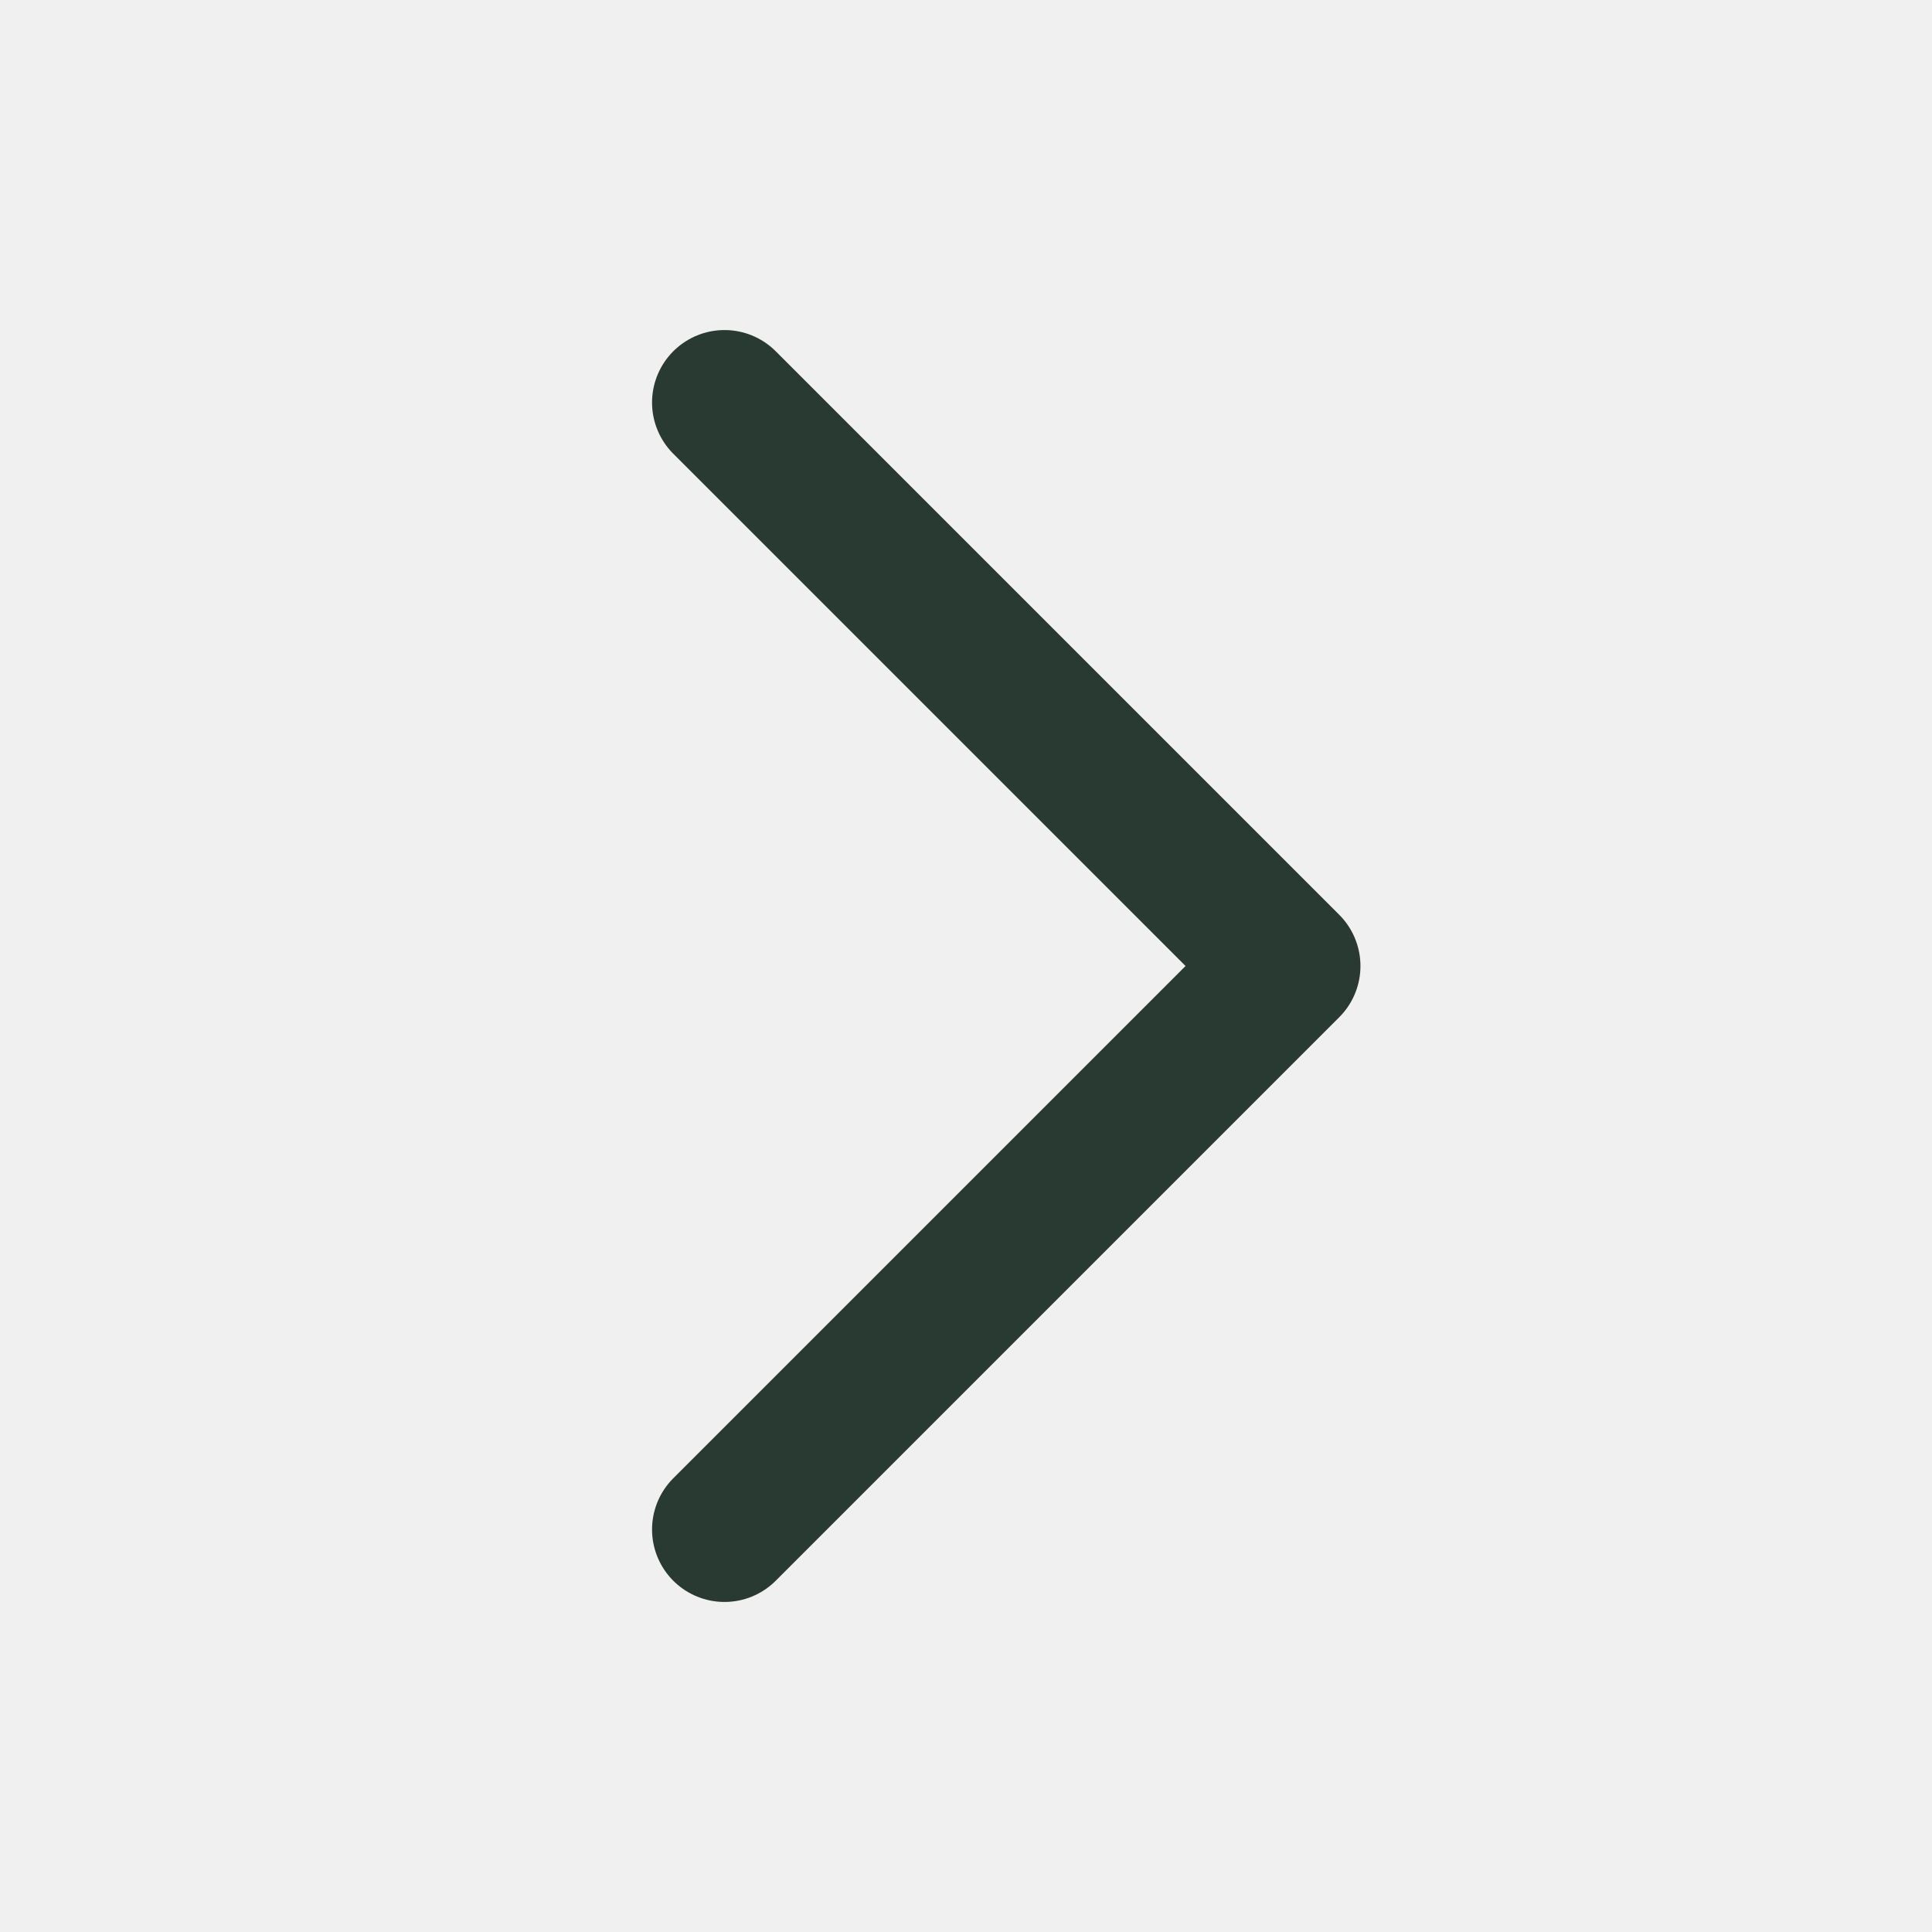
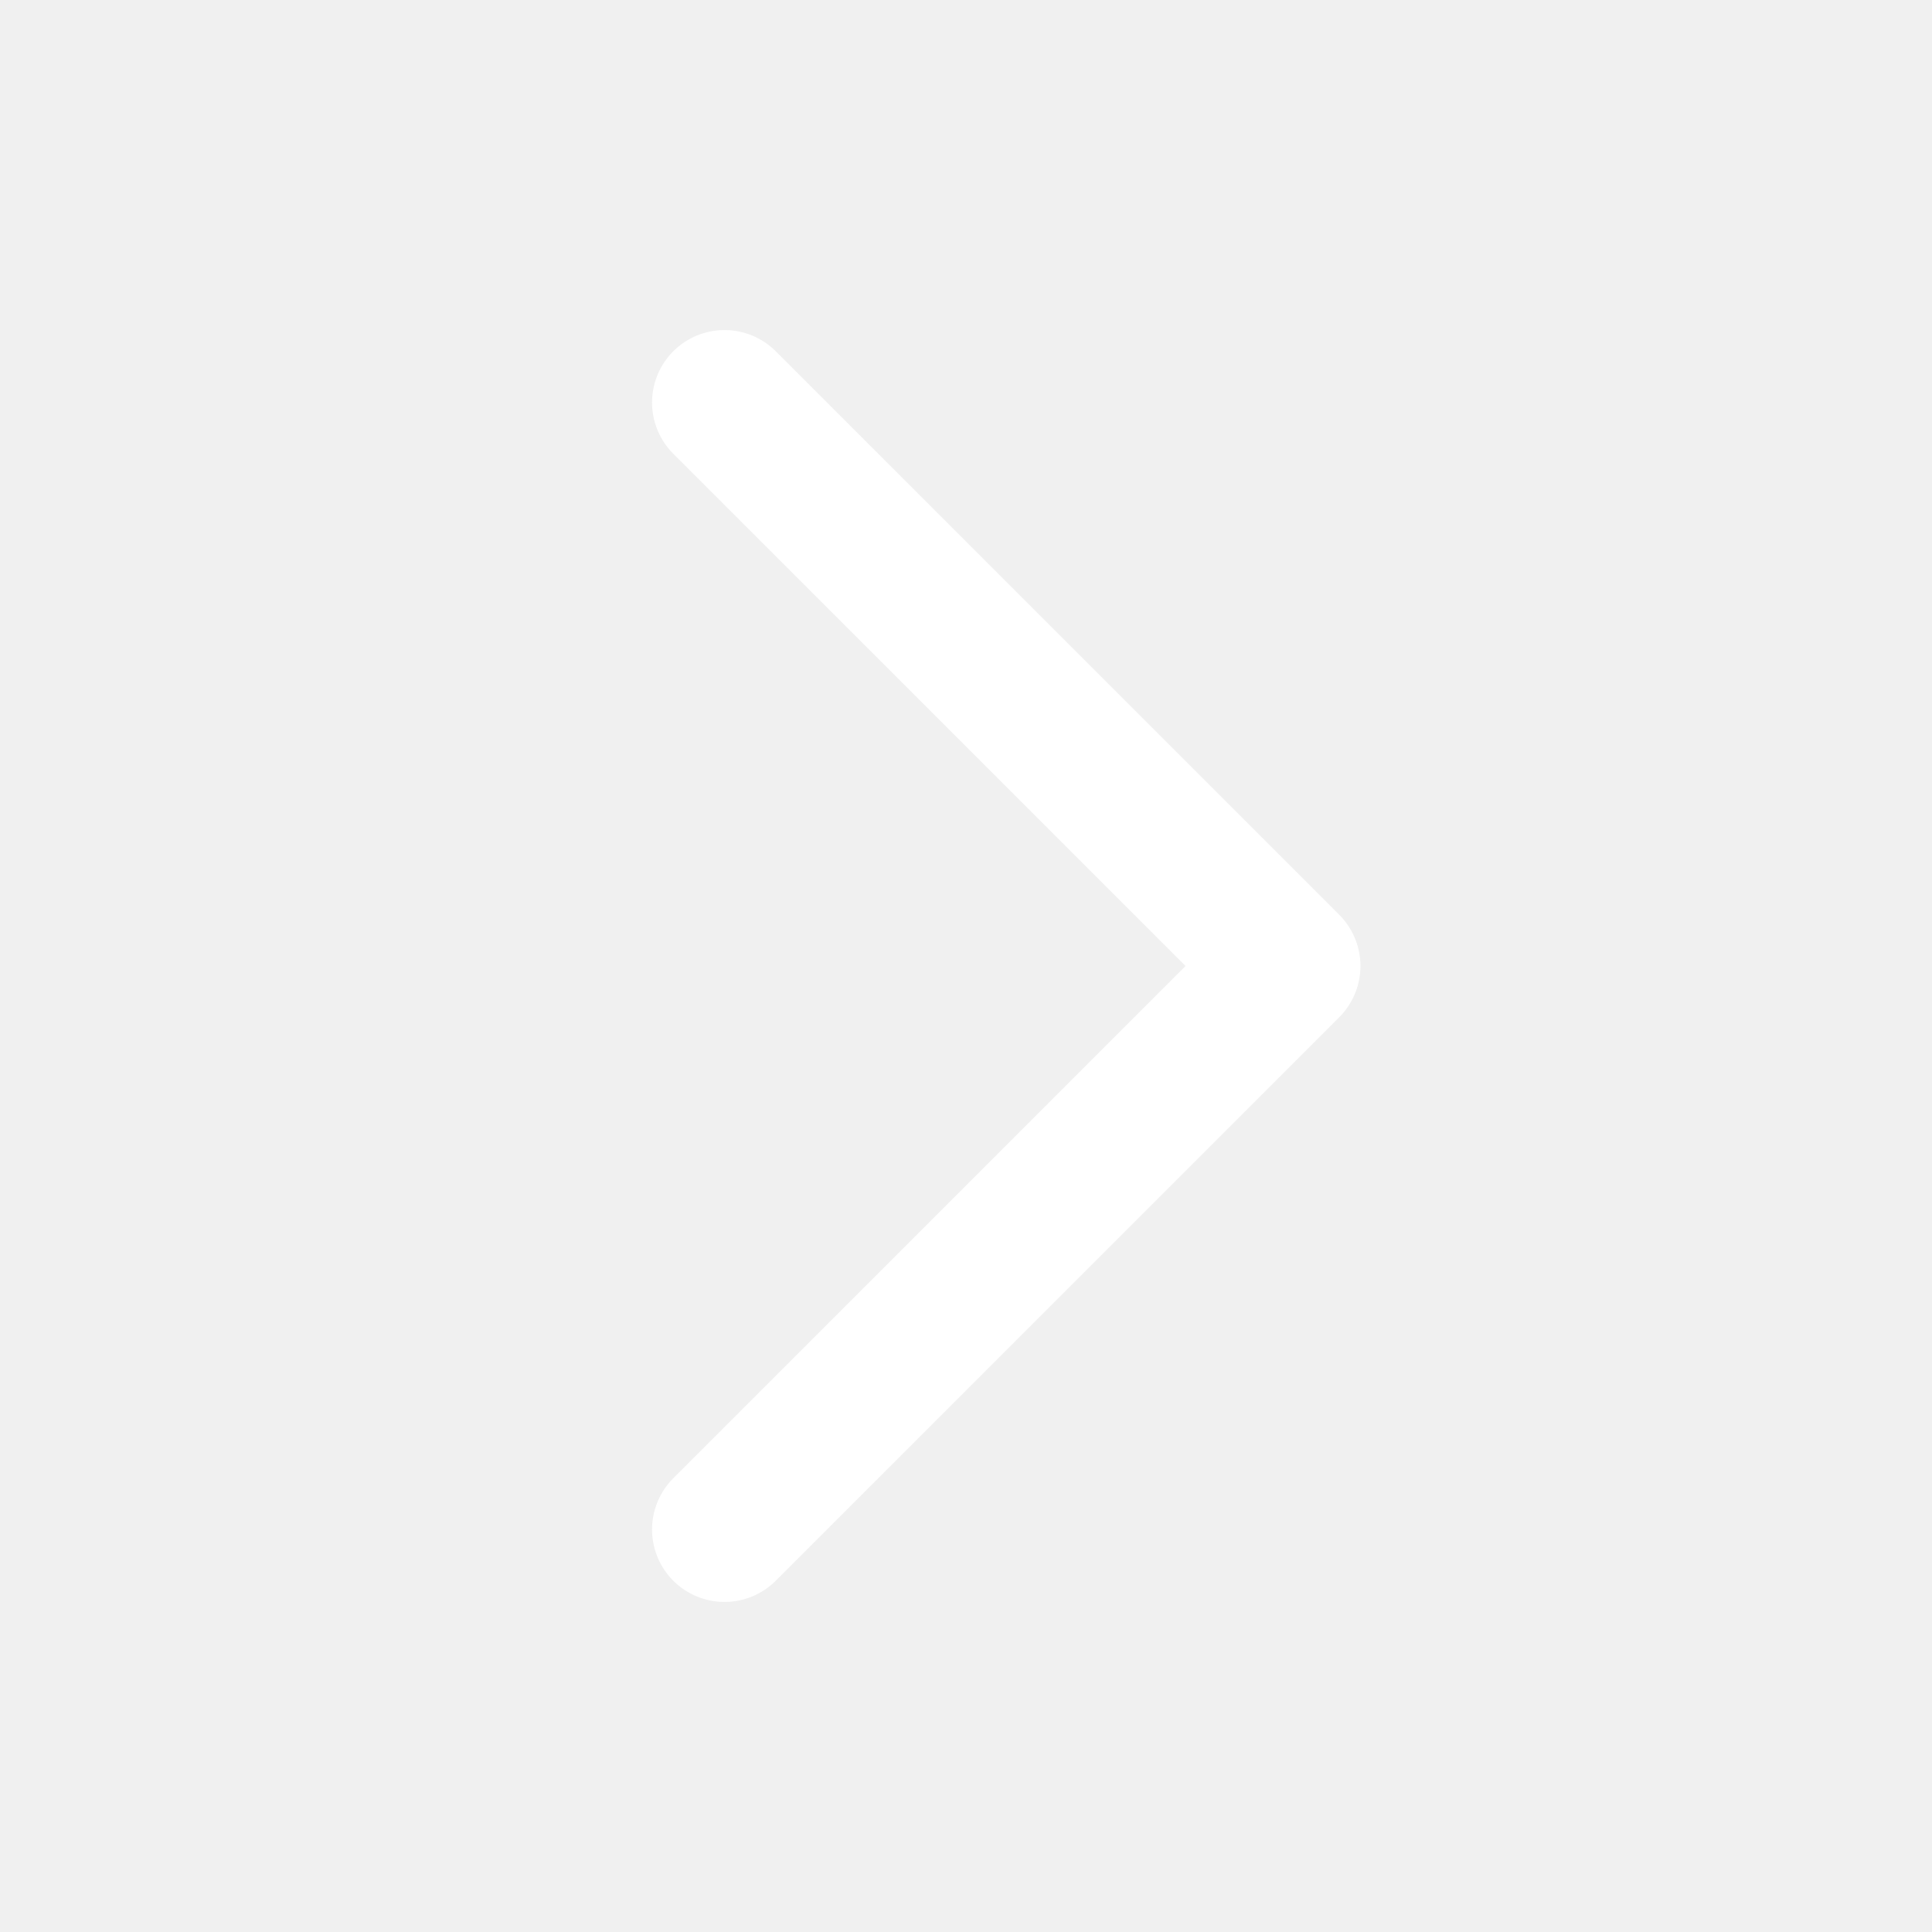
- <svg xmlns="http://www.w3.org/2000/svg" viewBox="0 0 24 24" width="24" height="24" fill="none" stroke="#283a32" stroke-width="1.8" stroke-linecap="round" stroke-linejoin="round">
+ <svg xmlns="http://www.w3.org/2000/svg" viewBox="0 0 24 24" width="24" height="24" fill="none" stroke="#ffffff" stroke-width="1.8" stroke-linecap="round" stroke-linejoin="round">
  <path d="M9 5l7 7-7 7" />
</svg>
